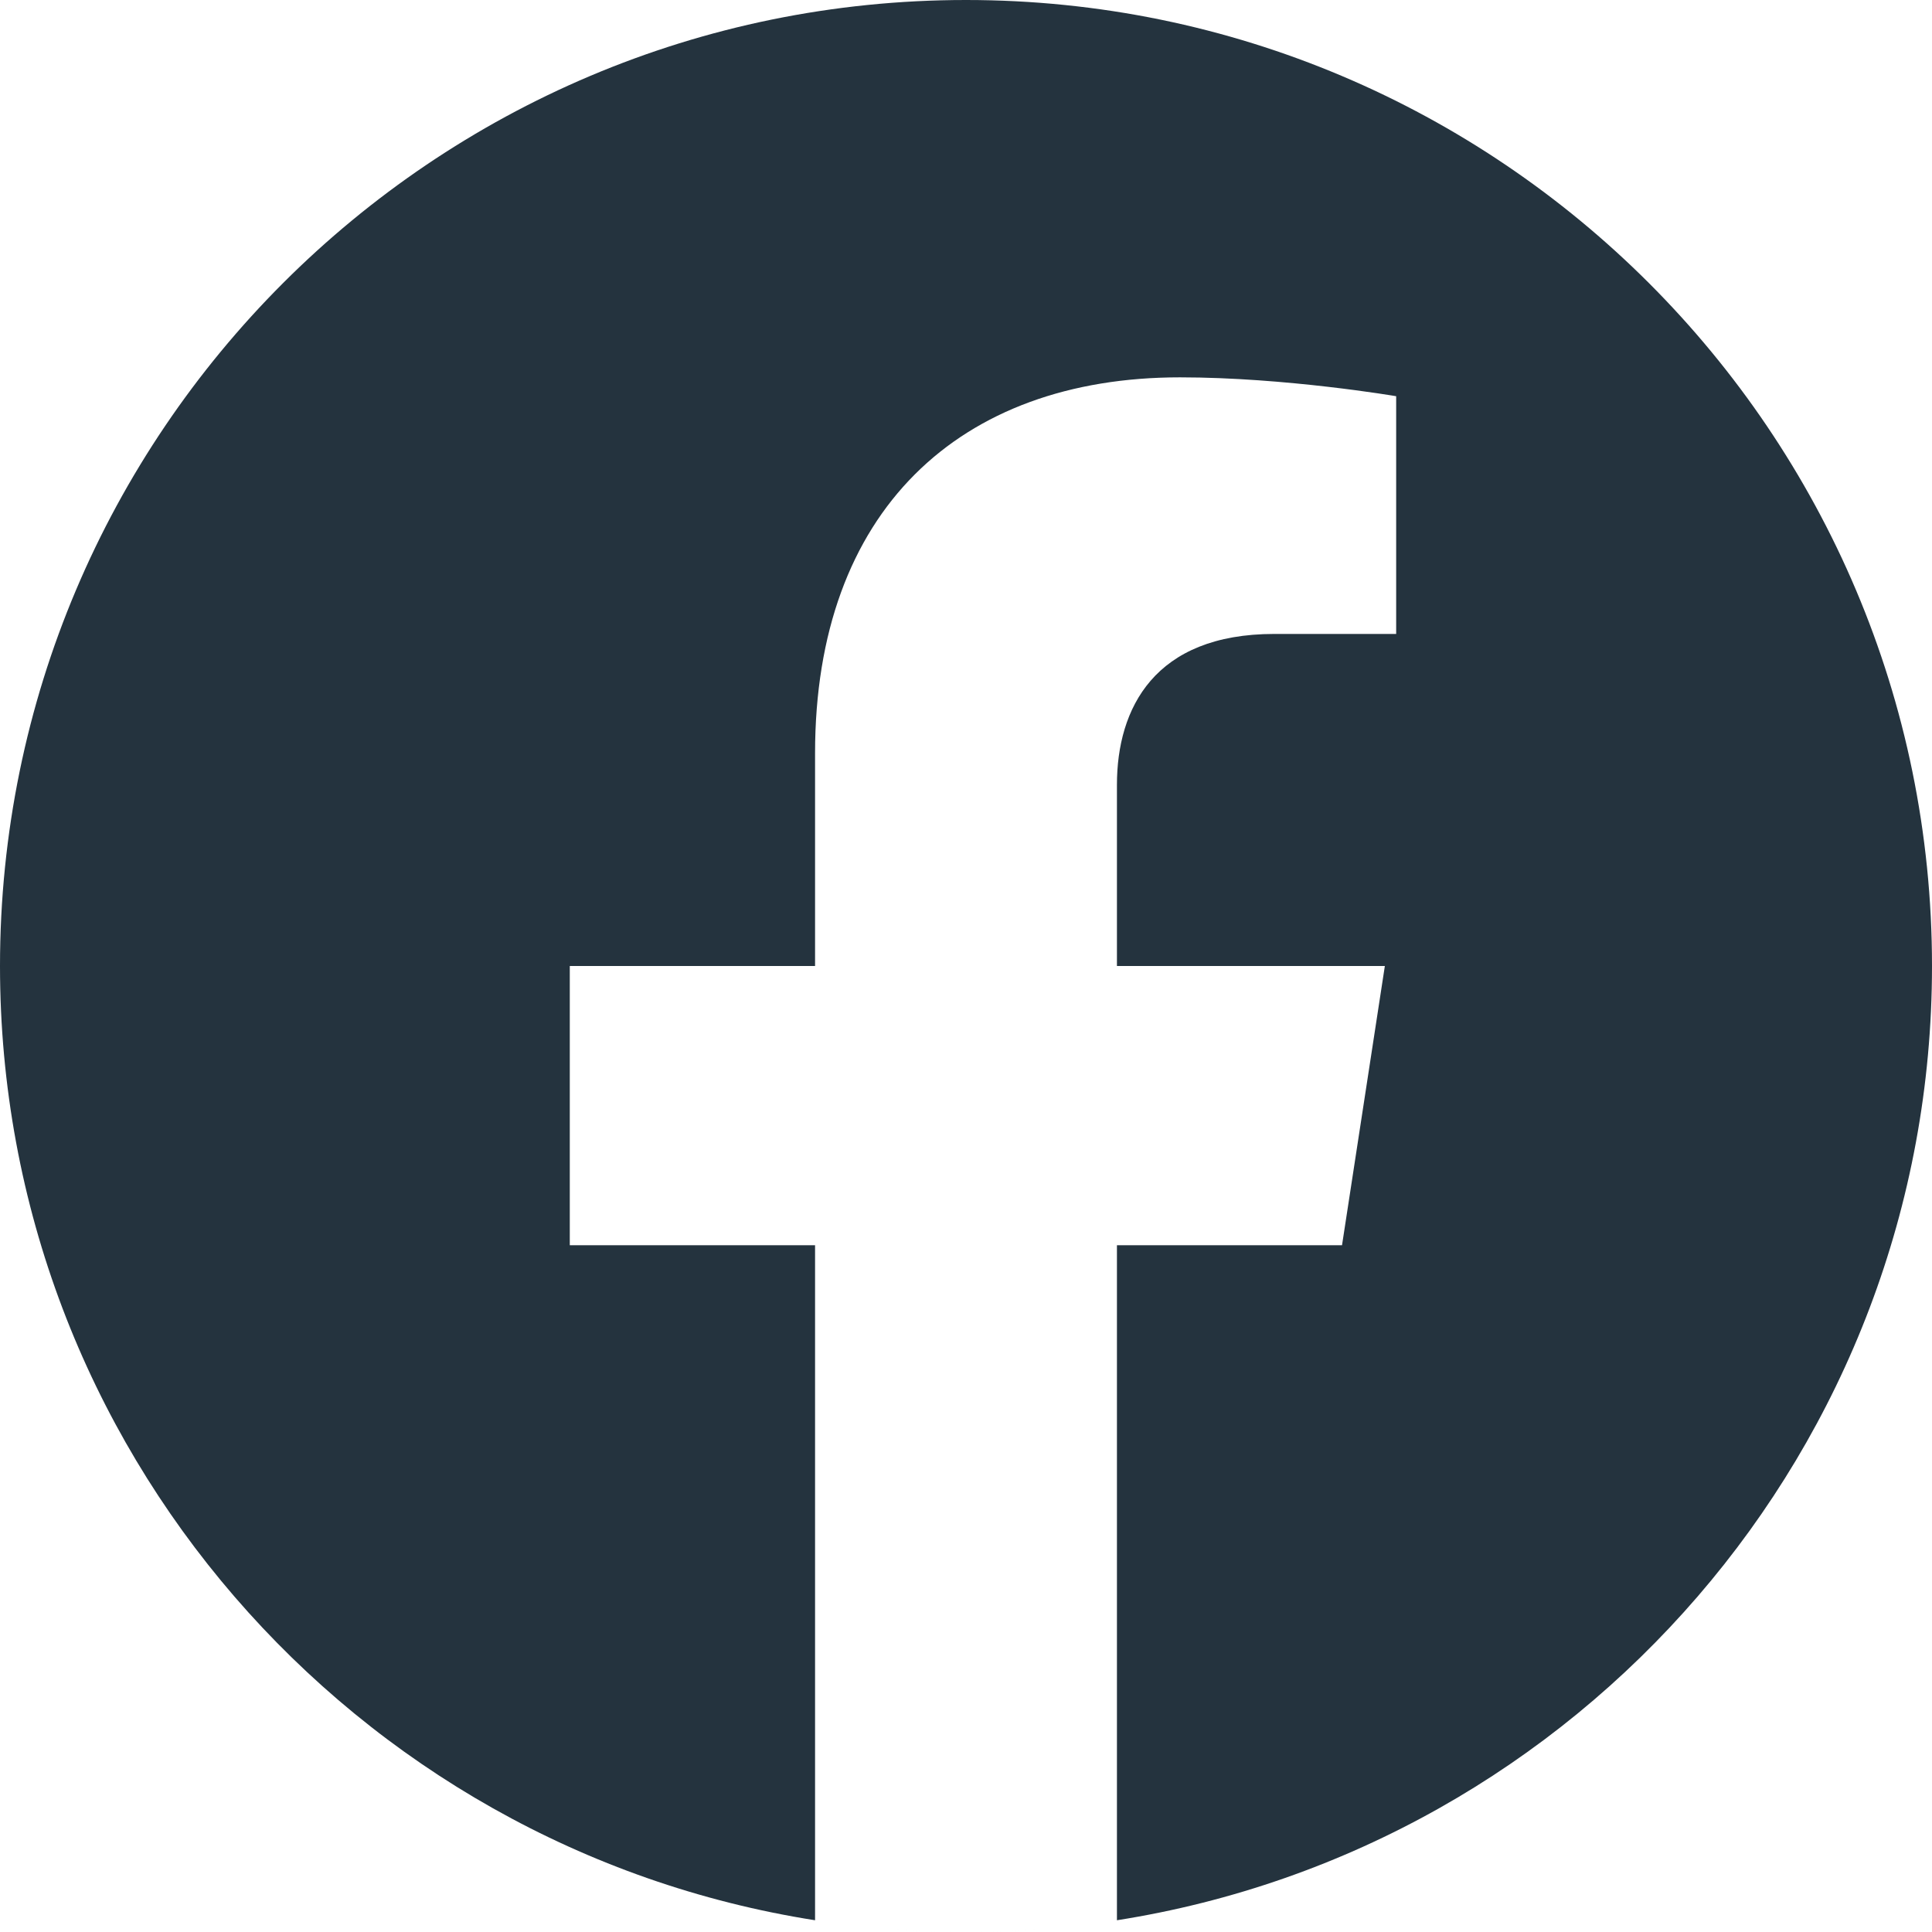
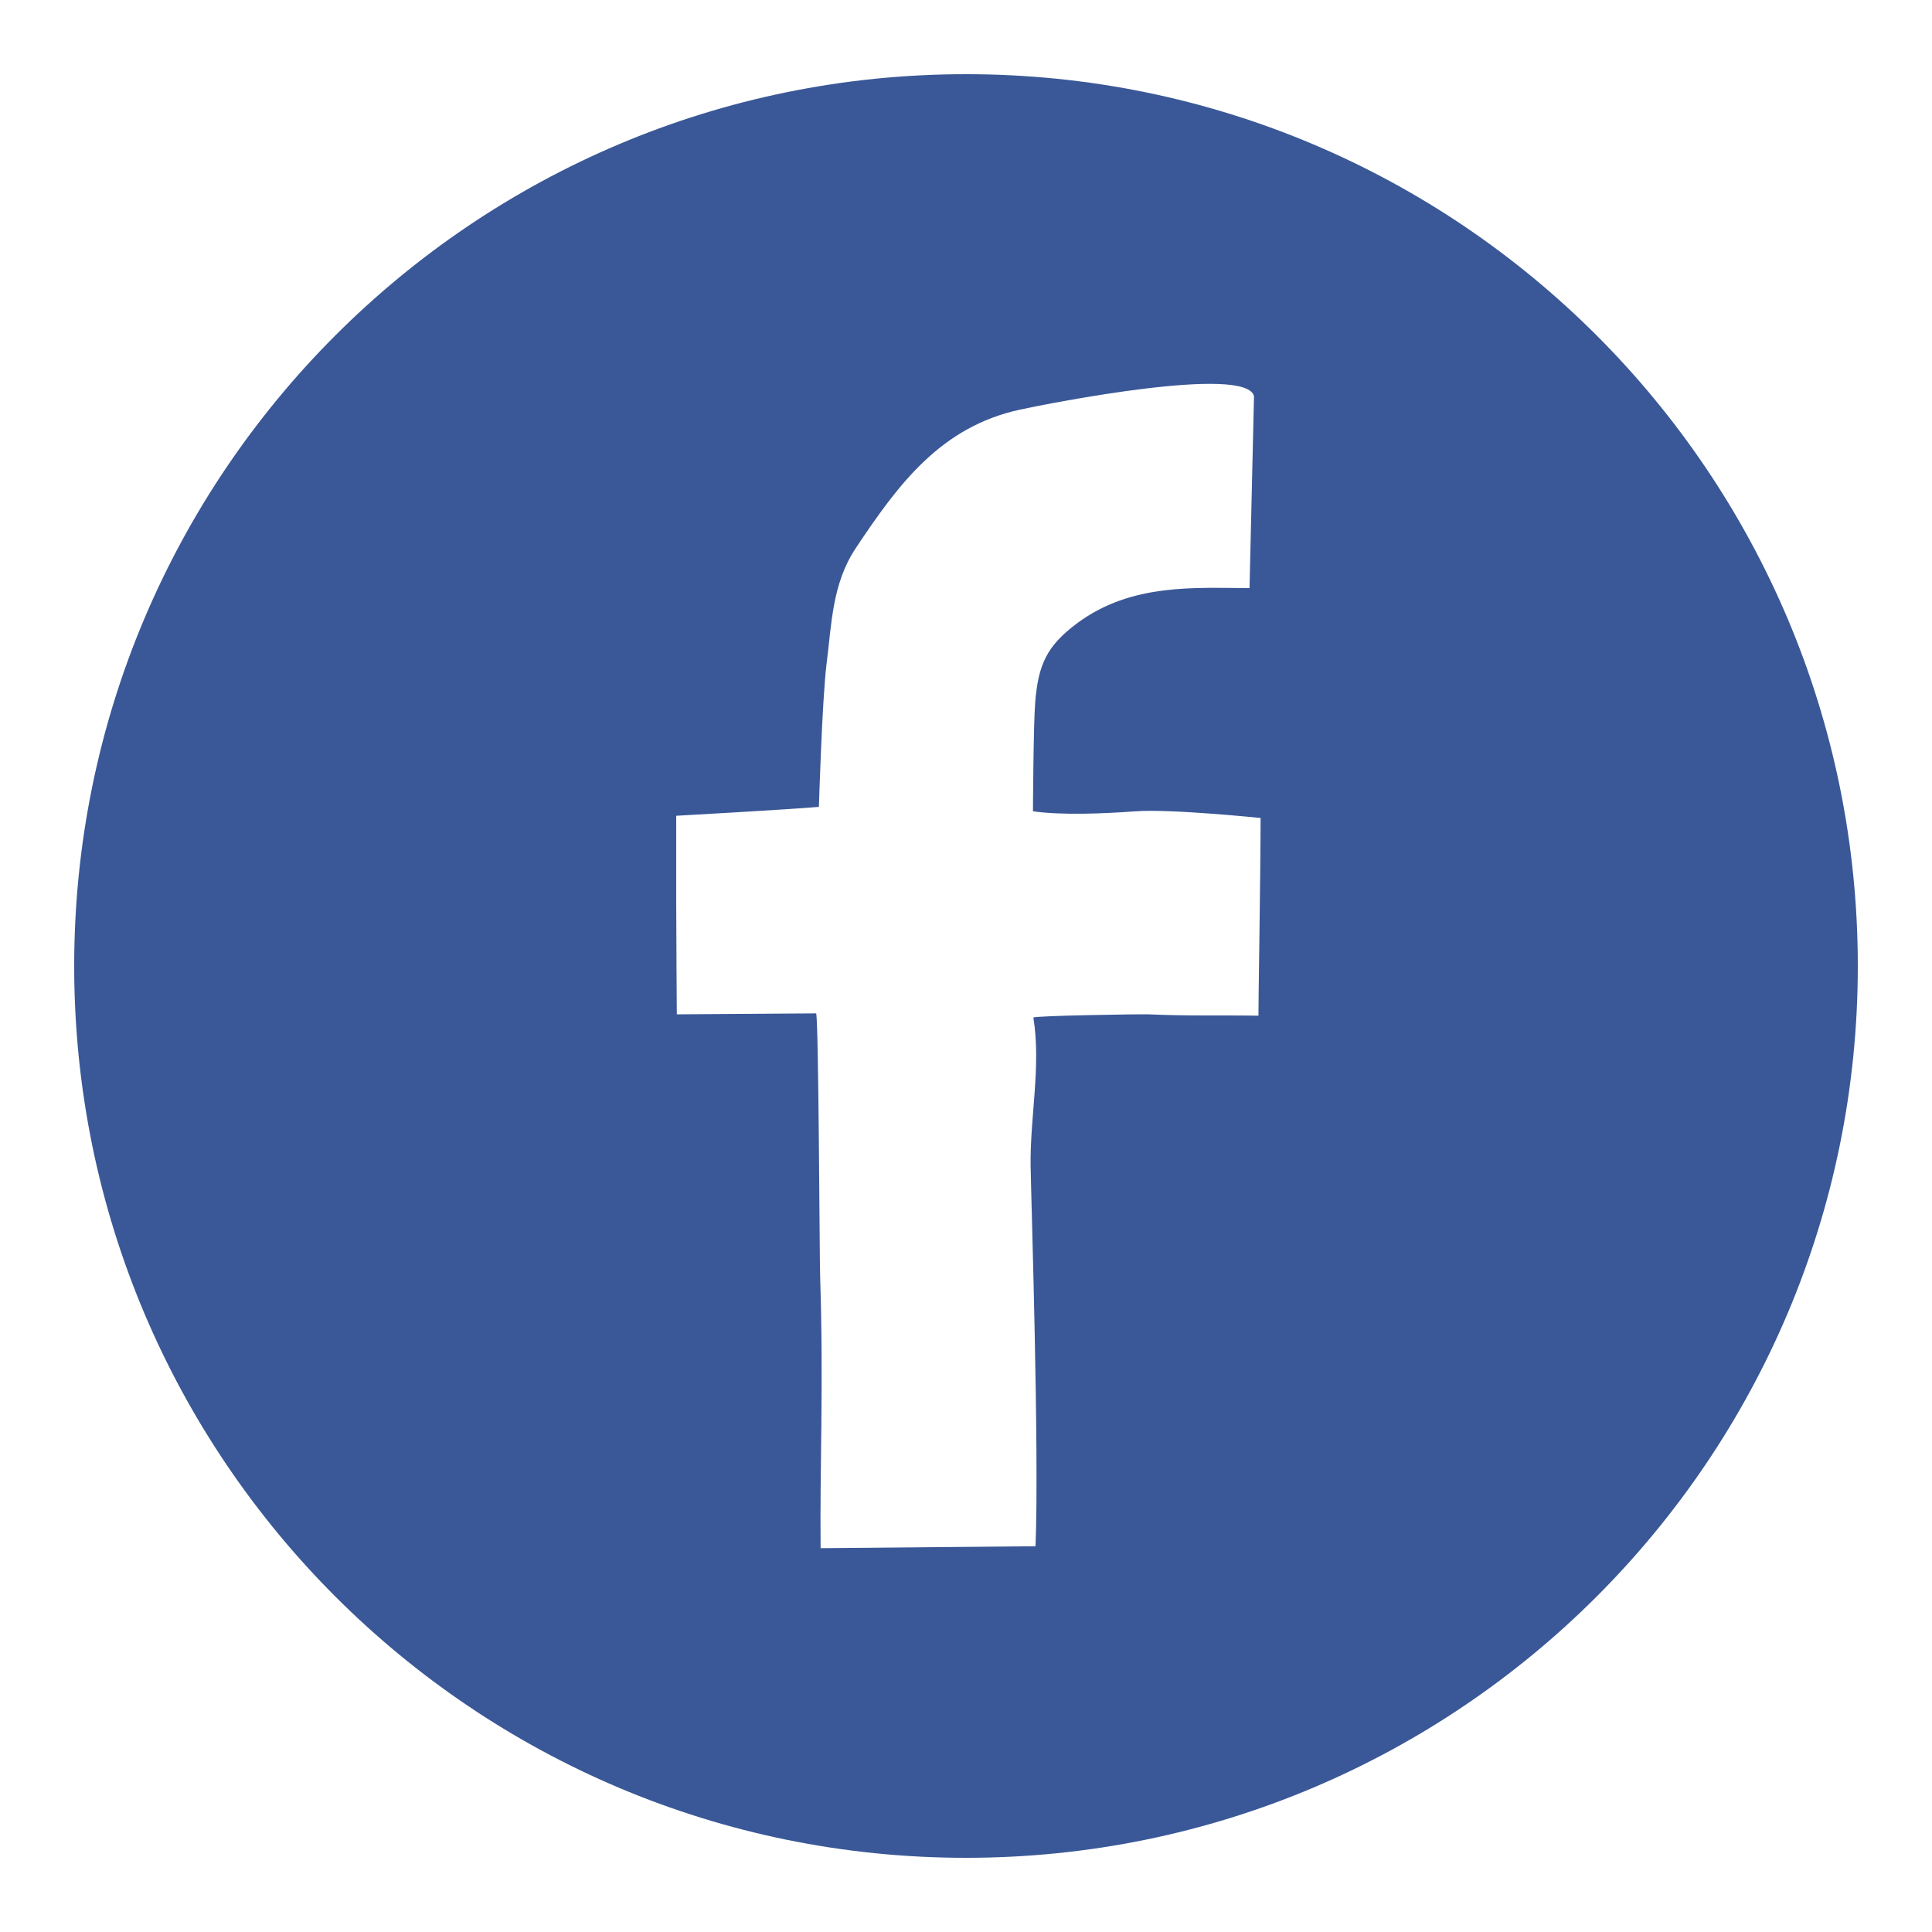
- <svg xmlns="http://www.w3.org/2000/svg" height="100%" fill="#24333e" style="fill-rule:evenodd;clip-rule:evenodd;stroke-linejoin:round;stroke-miterlimit:2;" version="1.1" viewBox="0 0 512 512" width="100%" xml:space="preserve">
-   <path d="M255.022,511.998l0.229,0.001l-0.079,0l-0.15,-0.001Zm1.806,0.001l-0.079,0l0.229,-0.001l-0.15,0.001Zm-2.588,-0.005l0.247,0.001l-0.142,0l-0.105,-0.001Zm3.415,0.001l-0.142,0l0.247,-0.001l-0.105,0.001Zm-4.169,-0.007l0.165,0.001l-0.132,-0.001l-0.033,0Zm4.995,0l-0.132,0.001l0.165,-0.001l-0.033,0Zm0.826,-0.009l-0.058,0.001l0.223,-0.003l-0.165,0.002Zm-6.779,-0.002l0.223,0.003l-0.058,-0.001l-0.165,-0.002Zm7.604,-0.01l-0.135,0.002l0.275,-0.004l-0.14,0.002Zm-8.404,-0.002l0.275,0.004l-0.135,-0.002l-0.14,-0.002Zm9.228,-0.012l-0.182,0.003l0.254,-0.005l-0.072,0.002Zm-9.984,-0.002l0.254,0.005l-0.182,-0.003l-0.072,-0.002Zm-0.937,-0.019l0.225,0.005l-0.04,-0.001l-0.185,-0.004Zm11.745,0.004l-0.04,0.001l0.225,-0.005l-0.185,0.004Zm-12.567,-0.025l0.309,0.008l-0.125,-0.003l-0.184,-0.005Zm13.39,0.005l-0.125,0.003l0.309,-0.008l-0.184,0.005Zm0.823,-0.022l-0.201,0.006l0.316,-0.009l-0.115,0.003Zm-14.967,-0.003l0.316,0.009l-0.201,-0.006l-0.115,-0.003Zm-0.72,-0.022l0.225,0.007l-0.212,-0.007l-0.194,-0.006l0.181,0.006Zm16.509,0l-0.212,0.007l0.225,-0.007l0.181,-0.006l-0.194,0.006Zm0.821,-0.027l-0.112,0.004l0.345,-0.012l-0.233,0.008Zm-18.371,-0.008l0.345,0.012l-0.112,-0.004l-0.233,-0.008Zm-0.749,-0.028l0.362,0.013l-0.201,-0.007l-0.161,-0.006Zm19.941,0.006l-0.201,0.007l0.362,-0.013l-0.161,0.006Zm-20.676,-0.036l0.354,0.015l-0.277,-0.011l-0.077,-0.004Zm21.495,0.004l-0.277,0.011l0.354,-0.015l-0.077,0.004Zm-22.525,-0.049l0.38,0.017l-0.093,-0.003l-0.287,-0.014Zm23.345,0.014l-0.093,0.003l0.38,-0.017l-0.287,0.014Zm-24.084,-0.048l0.394,0.018l-0.186,-0.008l-0.208,-0.01Zm24.902,0.01l-0.186,0.008l0.394,-0.018l-0.208,0.01Zm-25.63,-0.047l0.397,0.02l-0.279,-0.013l-0.118,-0.007Zm26.448,0.007l-0.279,0.013l0.397,-0.02l-0.118,0.007Zm0.818,-0.043l-0.362,0.019l0.321,-0.017l0.378,-0.021l-0.337,0.019Zm-27.925,0.002l0.321,0.017l-0.362,-0.019l-0.337,-0.019l0.378,0.021Zm28.741,-0.048l-0.16,0.009l0.406,-0.023l-0.246,0.014Zm-29.844,-0.014l0.406,0.023l-0.16,-0.009l-0.246,-0.014Zm-0.722,-0.043l0.405,0.024l-0.253,-0.014l-0.152,-0.01Zm31.382,0.01l-0.253,0.014l0.405,-0.024l-0.152,0.01Zm-32.071,-0.053l0.365,0.023l-0.34,-0.021l-0.342,-0.022l0.317,0.02Zm32.887,0.002l-0.34,0.021l0.365,-0.023l0.317,-0.02l-0.342,0.022Zm0.814,-0.053l-0.122,0.008l0.387,-0.026l-0.265,0.018Zm-34.755,-0.018l0.387,0.026l-0.122,-0.008l-0.265,-0.018Zm-0.721,-0.05l0.38,0.027l-0.208,-0.014l-0.172,-0.013Zm36.29,0.013l-0.208,0.014l0.38,-0.027l-0.172,0.013Zm-37.009,-0.064l0.349,0.025l-0.271,-0.019l-0.078,-0.006Zm37.822,0.006l-0.271,0.019l0.349,-0.025l-0.078,0.006Zm-38.789,-0.079l0.306,0.023l-0.074,-0.005l-0.232,-0.018Zm39.602,0.018l-0.074,0.005l0.306,-0.023l-0.232,0.018Zm0.811,-0.063l-0.146,0.011l0.311,-0.025l-0.165,0.014Zm-41.157,-0.014l0.311,0.025l-0.146,-0.011l-0.165,-0.014Zm-0.725,-0.059l0.264,0.022l-0.186,-0.015l-0.078,-0.007Zm42.694,0.007l-0.186,0.015l0.264,-0.022l-0.078,0.007Zm-43.492,-0.074l0.079,0.007l-0.013,-0.001l-0.066,-0.006Zm44.302,0.006l-0.013,0.001l0.079,-0.007l-0.066,0.006Zm0.81,-0.071l-0.072,0.006l0.181,-0.016l-0.109,0.01Zm-45.965,-0.01l0.181,0.016l-0.072,-0.006l-0.109,-0.01Zm-0.75,-0.068l0.135,0.013l-0.084,-0.008l-0.051,-0.005Zm47.523,0.005l-0.084,0.008l0.135,-0.013l-0.051,0.005Zm-63.736,-2.025c-122.319,-19.226 -216,-125.203 -216,-252.887c0,-141.29 114.71,-256 256,-256c141.29,0 256,114.71 256,256c0,127.684 -93.681,233.661 -216,252.887l0,-178.887l59.65,0l11.35,-74l-71,0l0,-48.021c0,-20.245 9.918,-39.979 41.719,-39.979l32.281,0l0,-63c0,0 -29.296,-5 -57.305,-5c-58.476,0 -96.695,35.44 -96.695,99.6l0,56.4l-65,0l0,74l65,0l0,178.887Z" />
+ <svg xmlns="http://www.w3.org/2000/svg" enable-background="new 0 0 100 100" height="100px" id="Layer_1" version="1.1" viewBox="0 0 100 100" width="100px" xml:space="preserve">
+   <path d="M50,3.84C24.506,3.84,3.84,24.506,3.84,50S24.506,96.16,50,96.16S96.16,75.494,96.16,50S75.494,3.84,50,3.84  z M65.137,52.572c-1.854-0.031-3.549,0.023-5.704-0.07c-0.35-0.016-5.963,0.068-5.946,0.17c0.408,2.496-0.178,5.148-0.143,7.672  c0.021,1.471,0.453,14.779,0.254,19.688l-11.123,0.102c-0.046-4.18,0.158-8.479-0.023-13.992  c-0.037-1.133-0.074-13.061-0.206-13.689c0,0-4.916,0.035-7.214,0.049c0,0-0.031-4.402-0.031-5.891c0-1.463,0-2.924,0-4.387  c0,0,5.738-0.318,7.385-0.461c0,0,0.168-5.584,0.396-7.393c0.263-2.066,0.289-4.154,1.502-5.982  c2.223-3.346,4.417-6.295,8.504-7.184c1.546-0.338,11.741-2.342,12.119-0.693l-0.232,9.928c-2.772,0-6.094-0.281-8.923,1.82  c-1.575,1.172-2.01,2.148-2.169,4.076c-0.095,1.121-0.117,5.658-0.117,5.658c1.494,0.213,3.705,0.119,5.311,0  c1.814-0.135,6.471,0.346,6.471,0.346C65.246,45.342,65.126,52.275,65.137,52.572z" fill="#3A5897" />
</svg>
